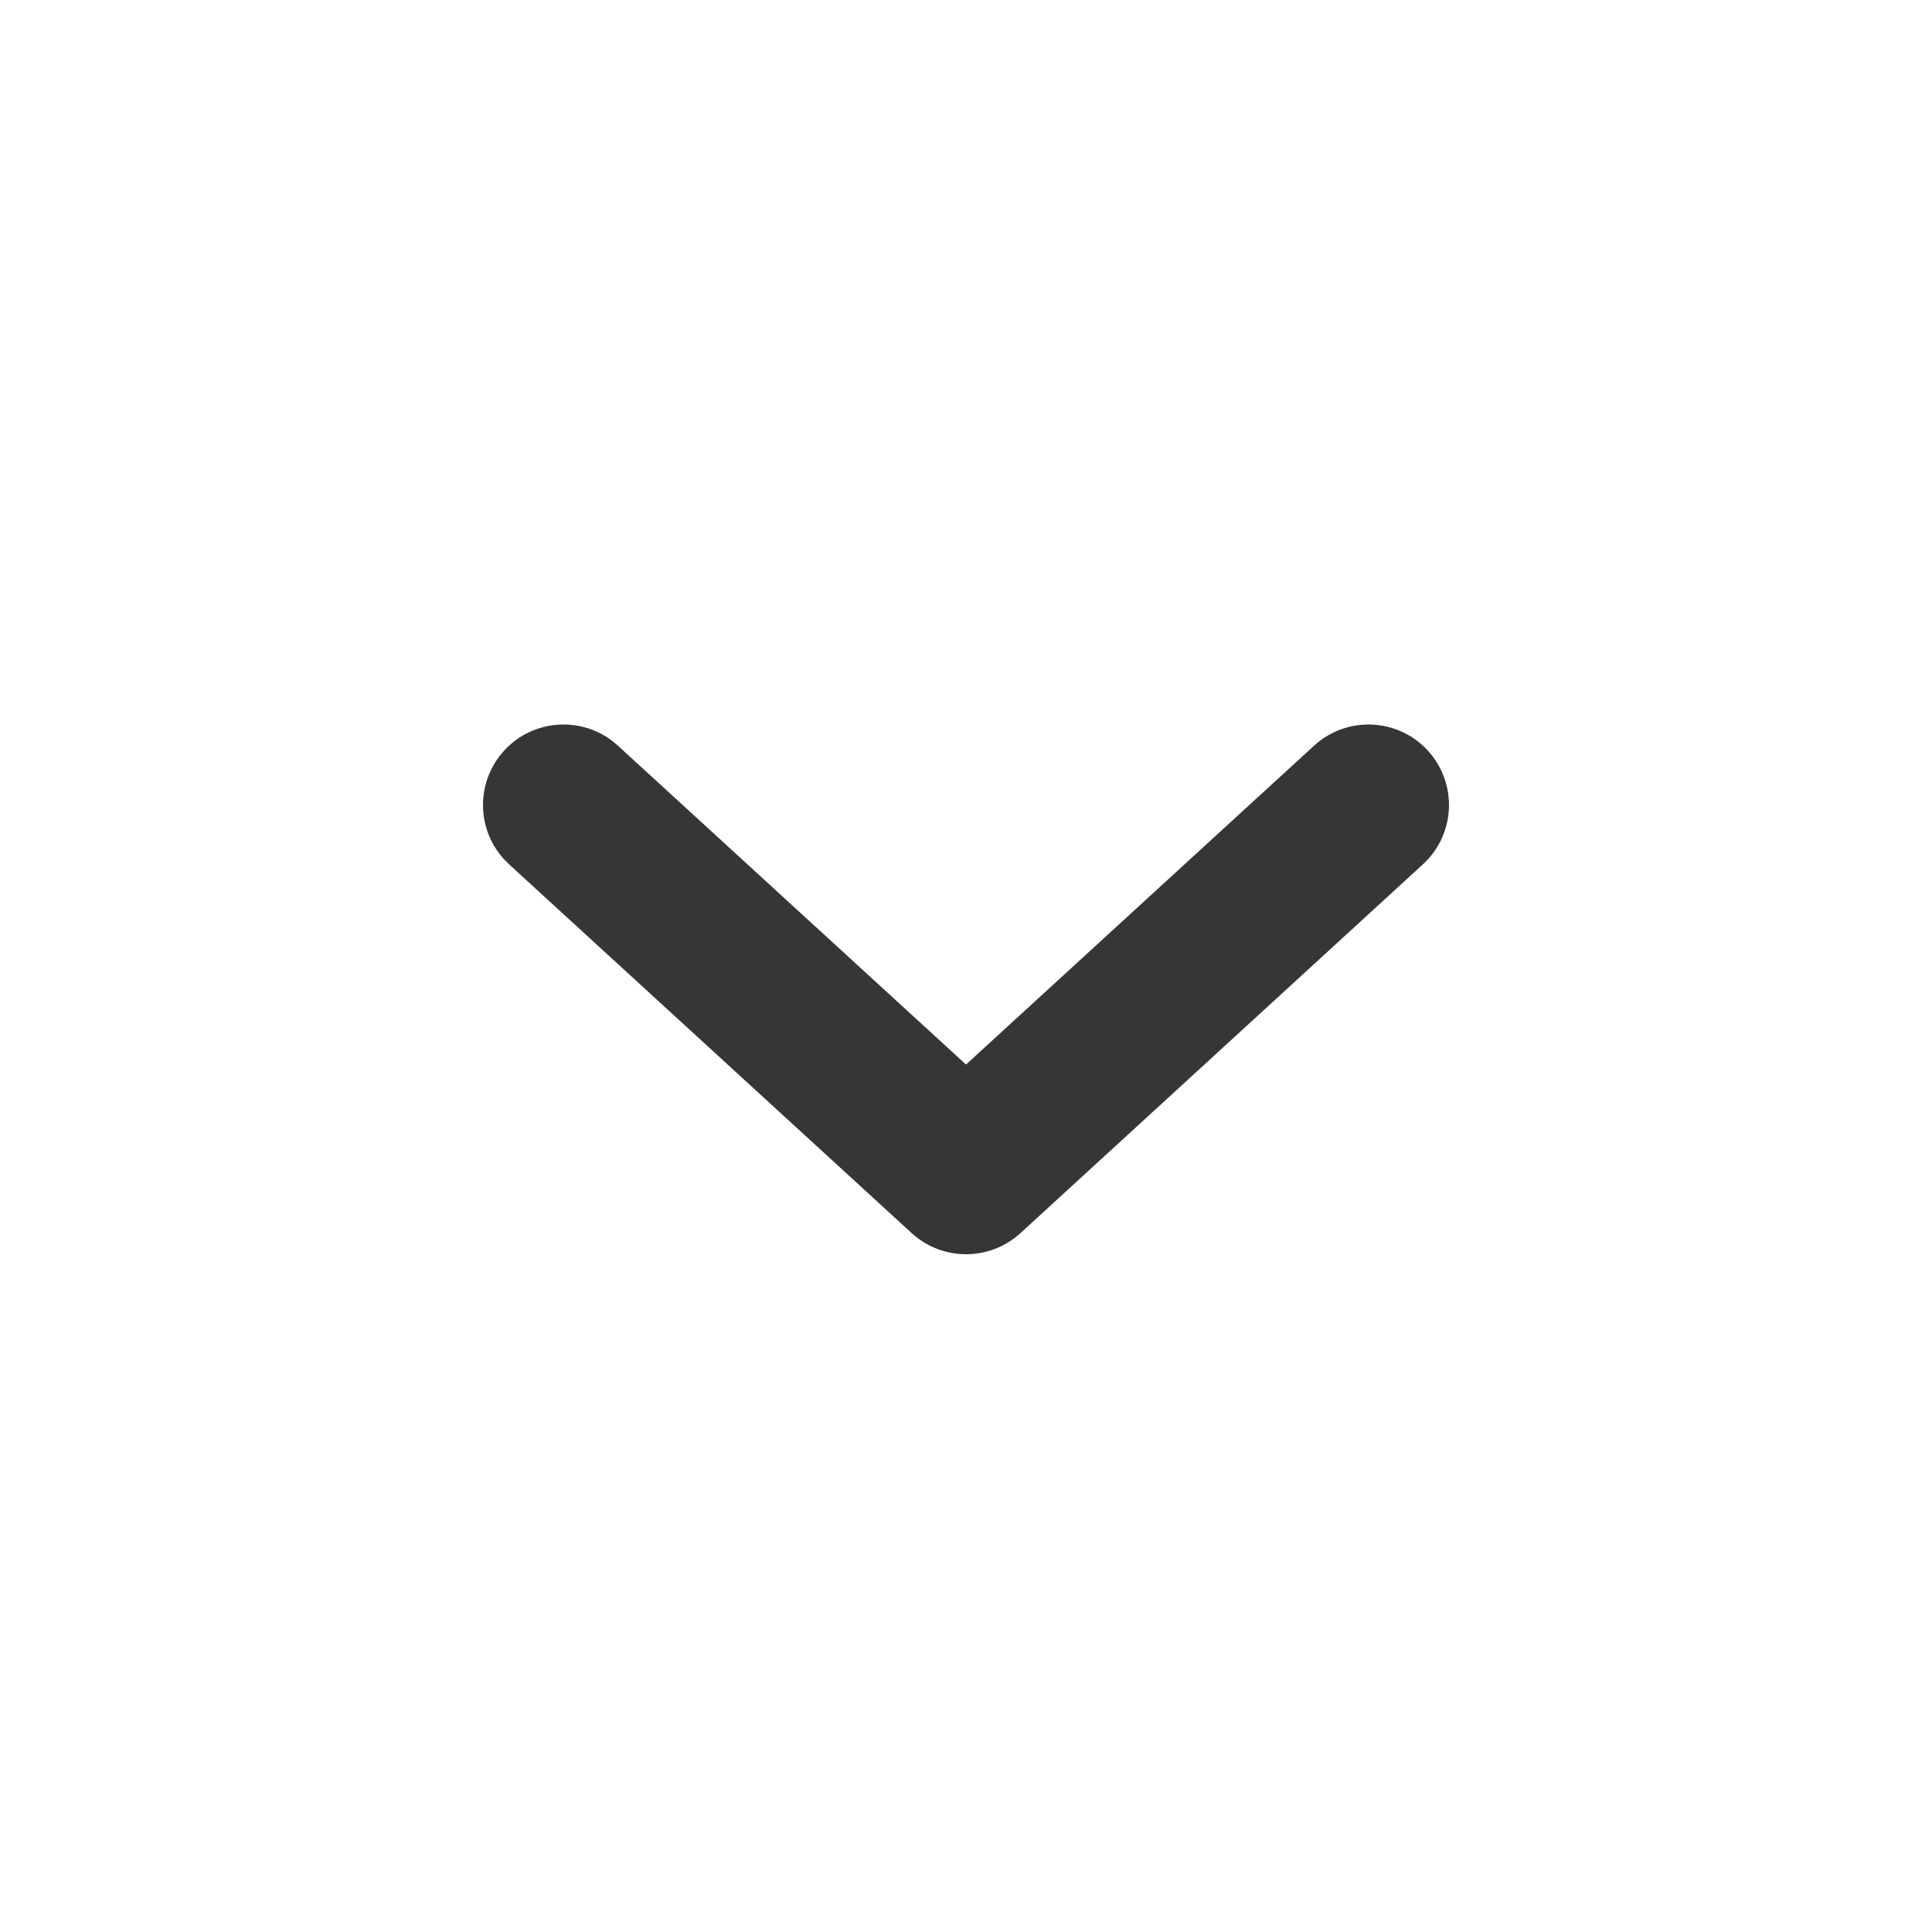
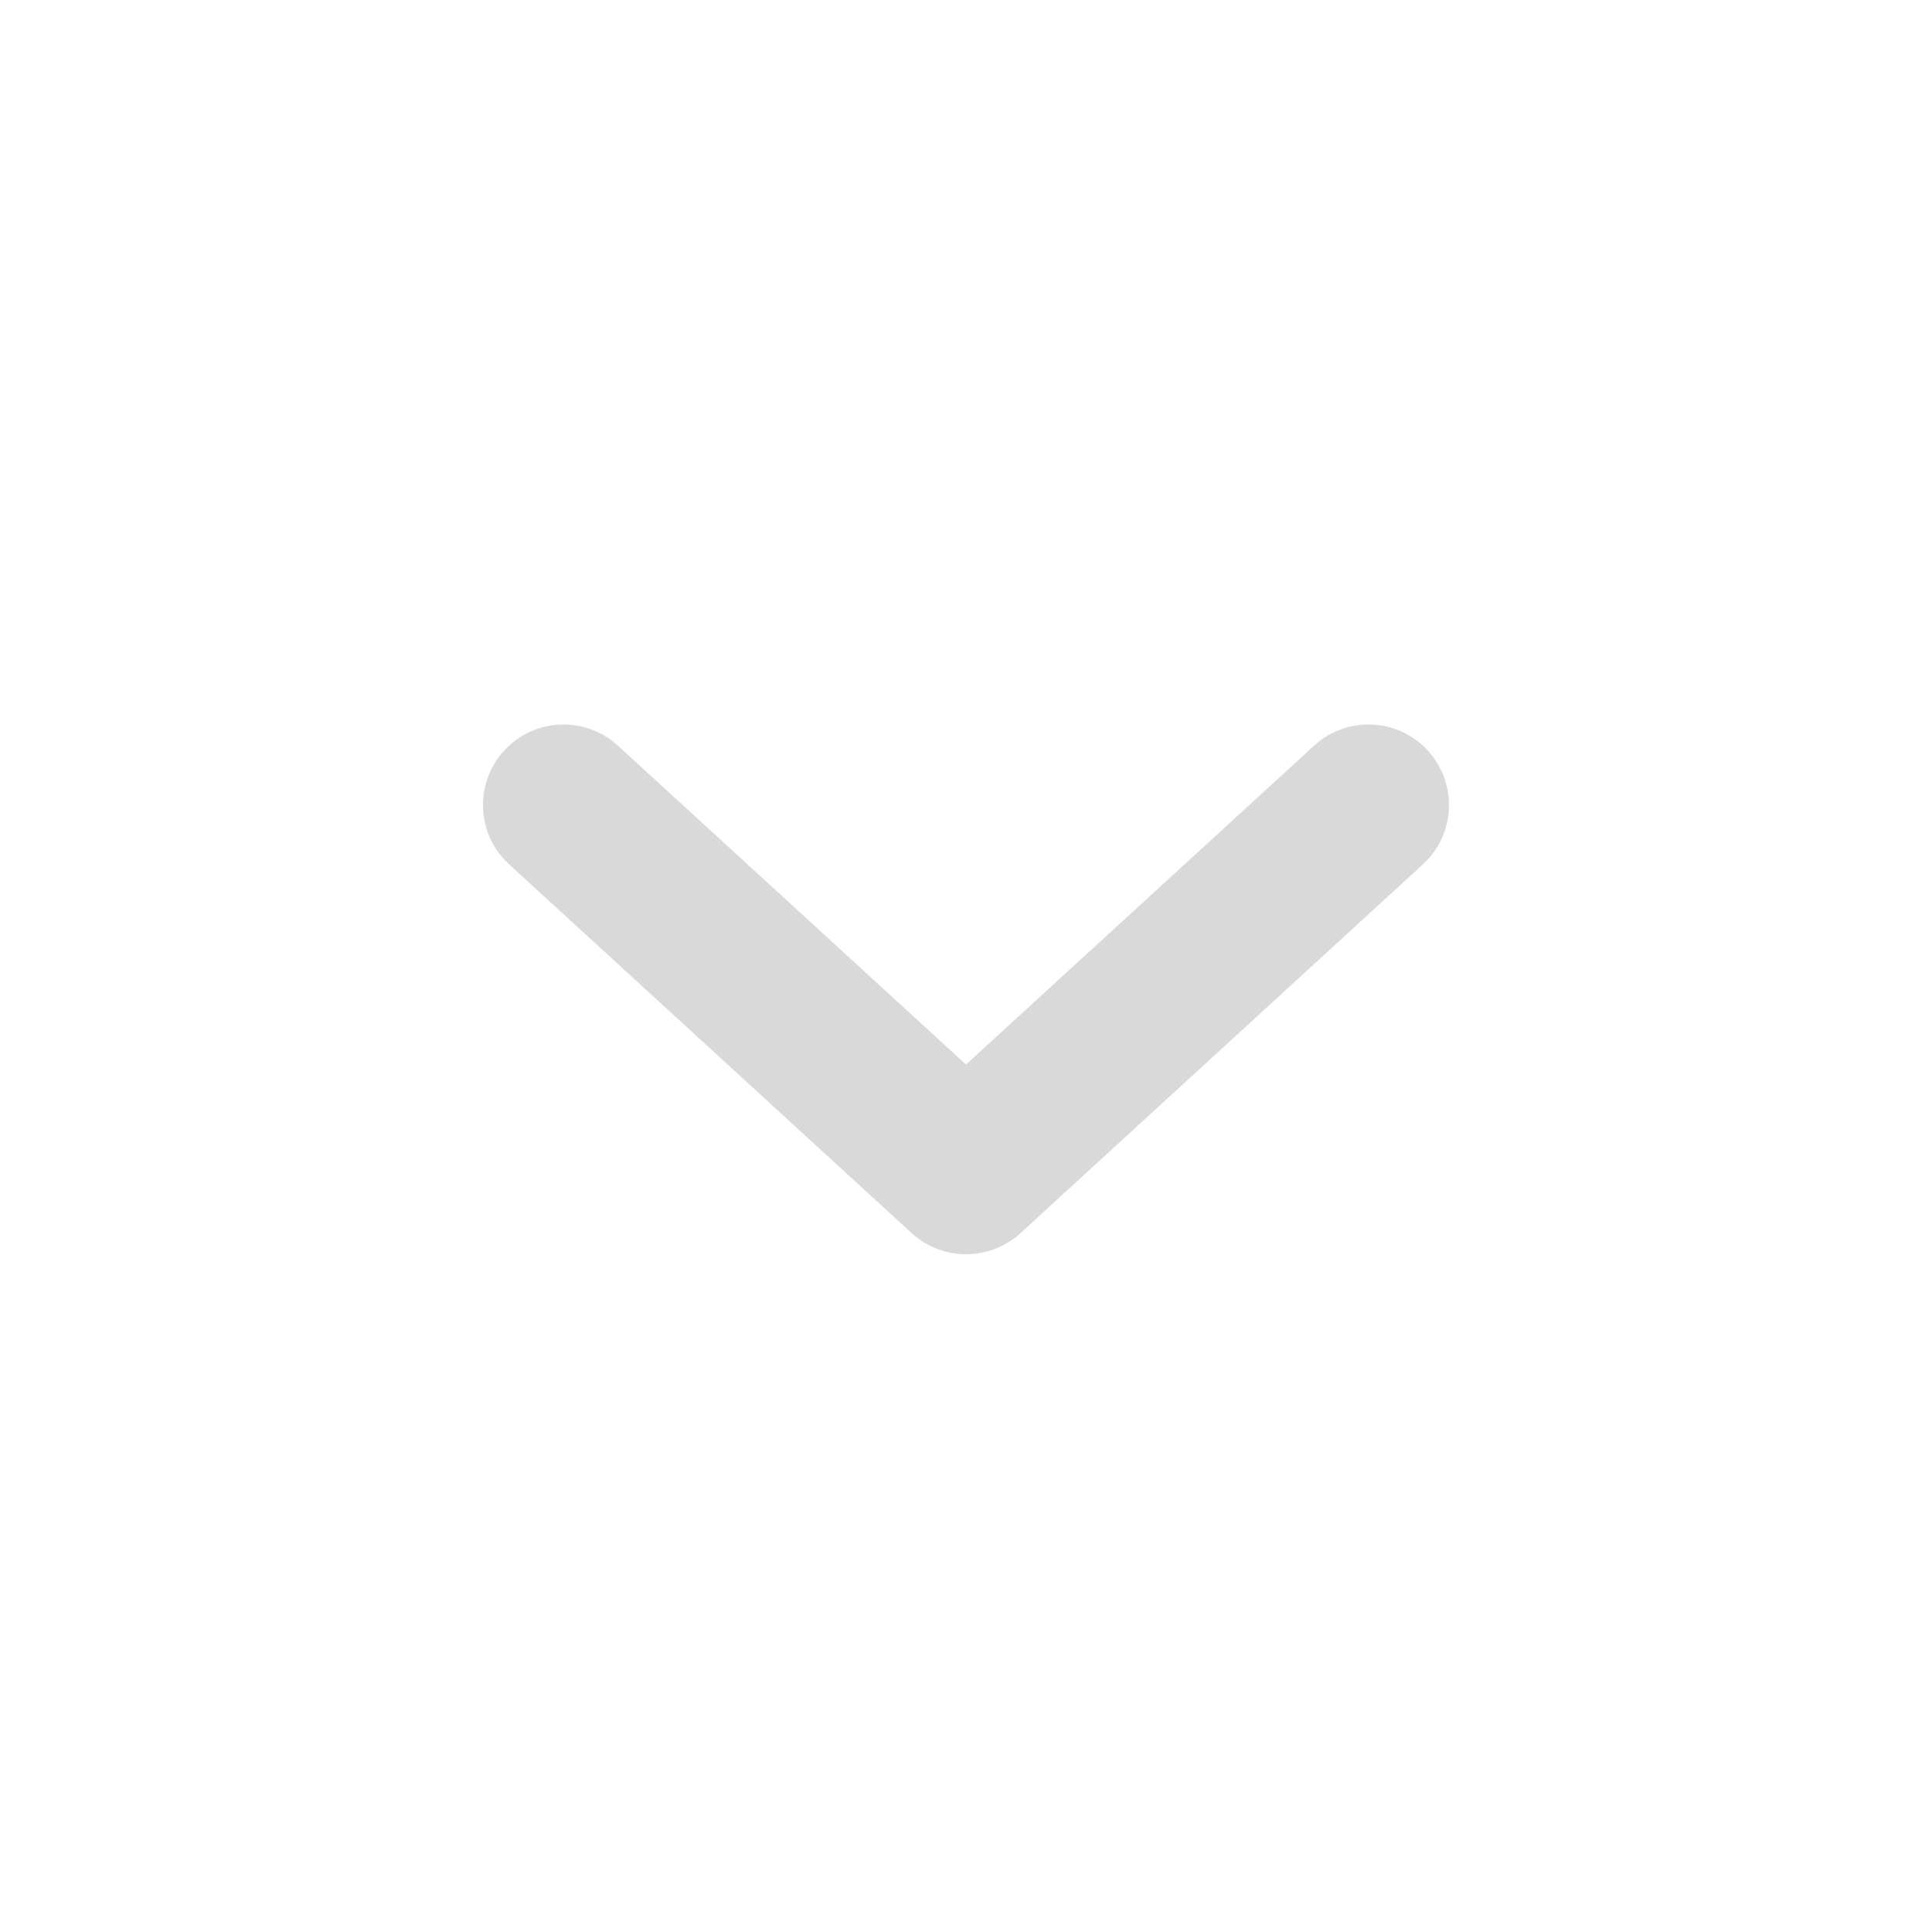
<svg xmlns="http://www.w3.org/2000/svg" width="24" height="24" viewBox="0 0 24 24" fill="none">
-   <path d="M6.263 9.324C6.612 8.943 7.19 8.895 7.597 9.197L7.676 9.263L12 13.224L16.324 9.263C16.731 8.89 17.364 8.917 17.737 9.324C18.11 9.732 18.083 10.364 17.676 10.737L12.677 15.318C12.294 15.668 11.707 15.668 11.325 15.318L6.324 10.737L6.253 10.665C5.915 10.287 5.913 9.706 6.263 9.324Z" fill="#363636" />
+   <path d="M6.263 9.324C6.612 8.943 7.19 8.895 7.597 9.197L7.676 9.263L12 13.224L16.324 9.263C16.731 8.89 17.364 8.917 17.737 9.324C18.11 9.732 18.083 10.364 17.676 10.737L12.677 15.318C12.294 15.668 11.707 15.668 11.325 15.318L6.324 10.737L6.253 10.665C5.915 10.287 5.913 9.706 6.263 9.324Z" fill="#D9D9D9" />
</svg>
